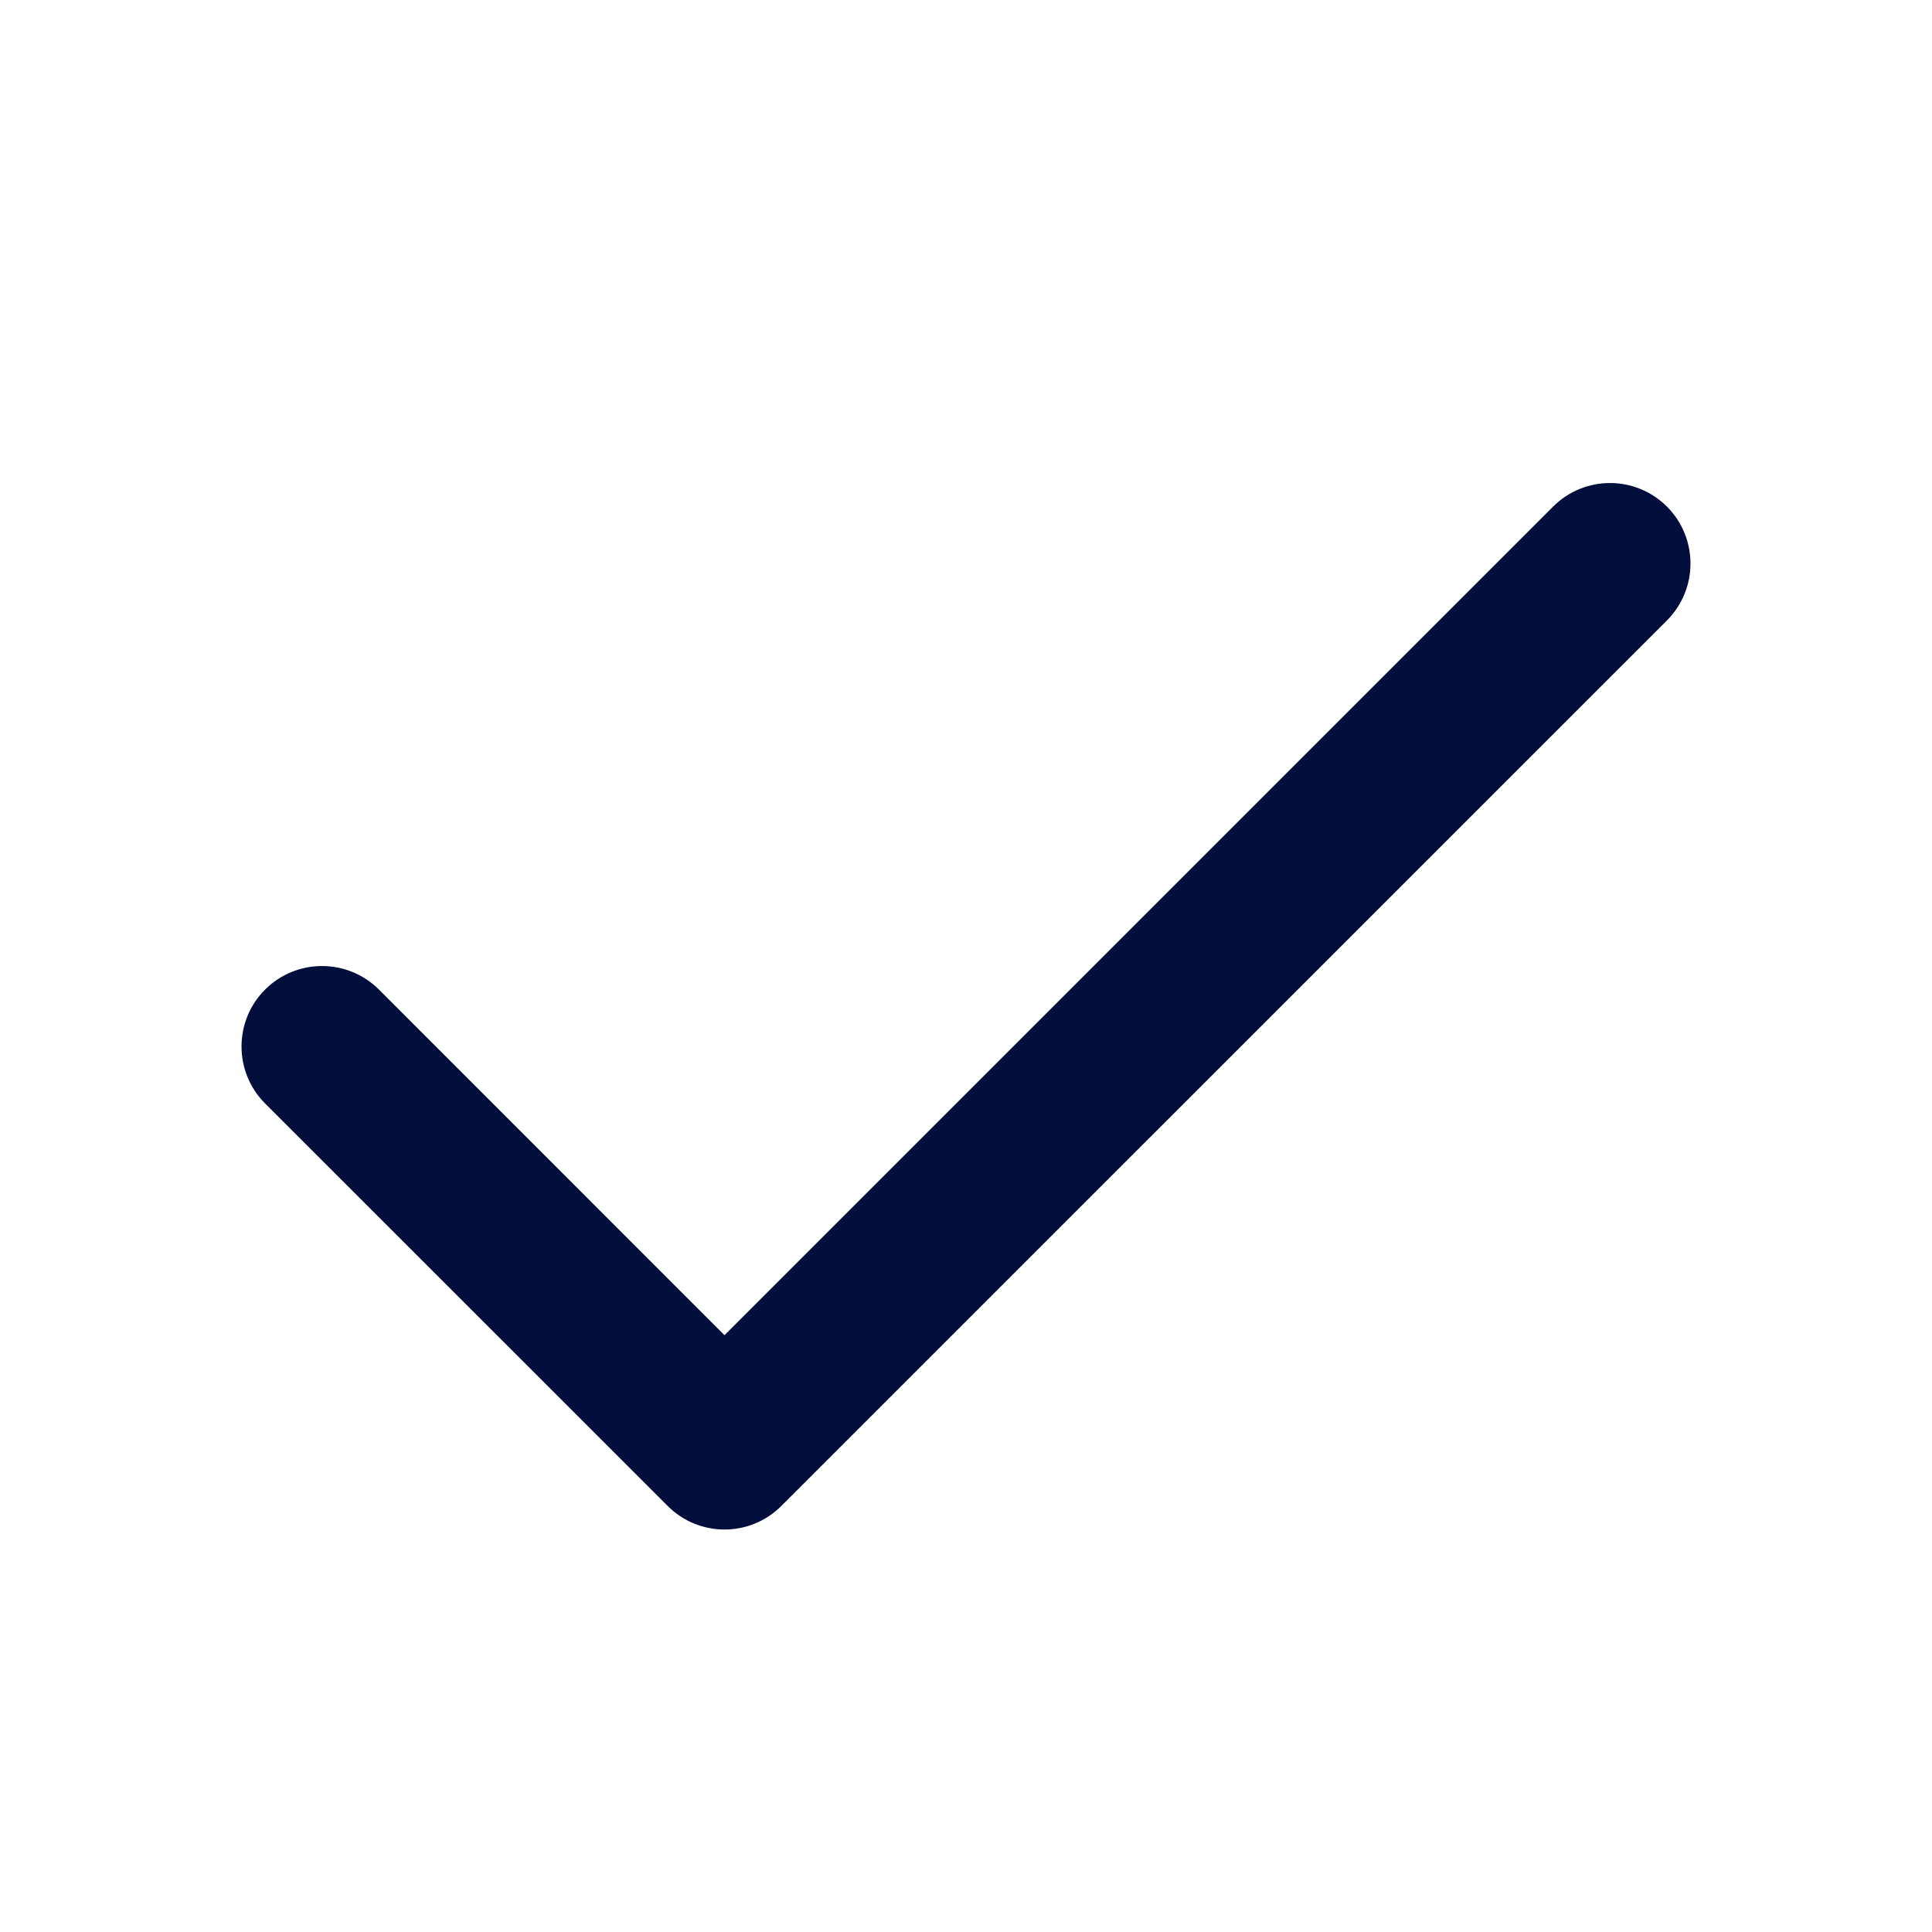
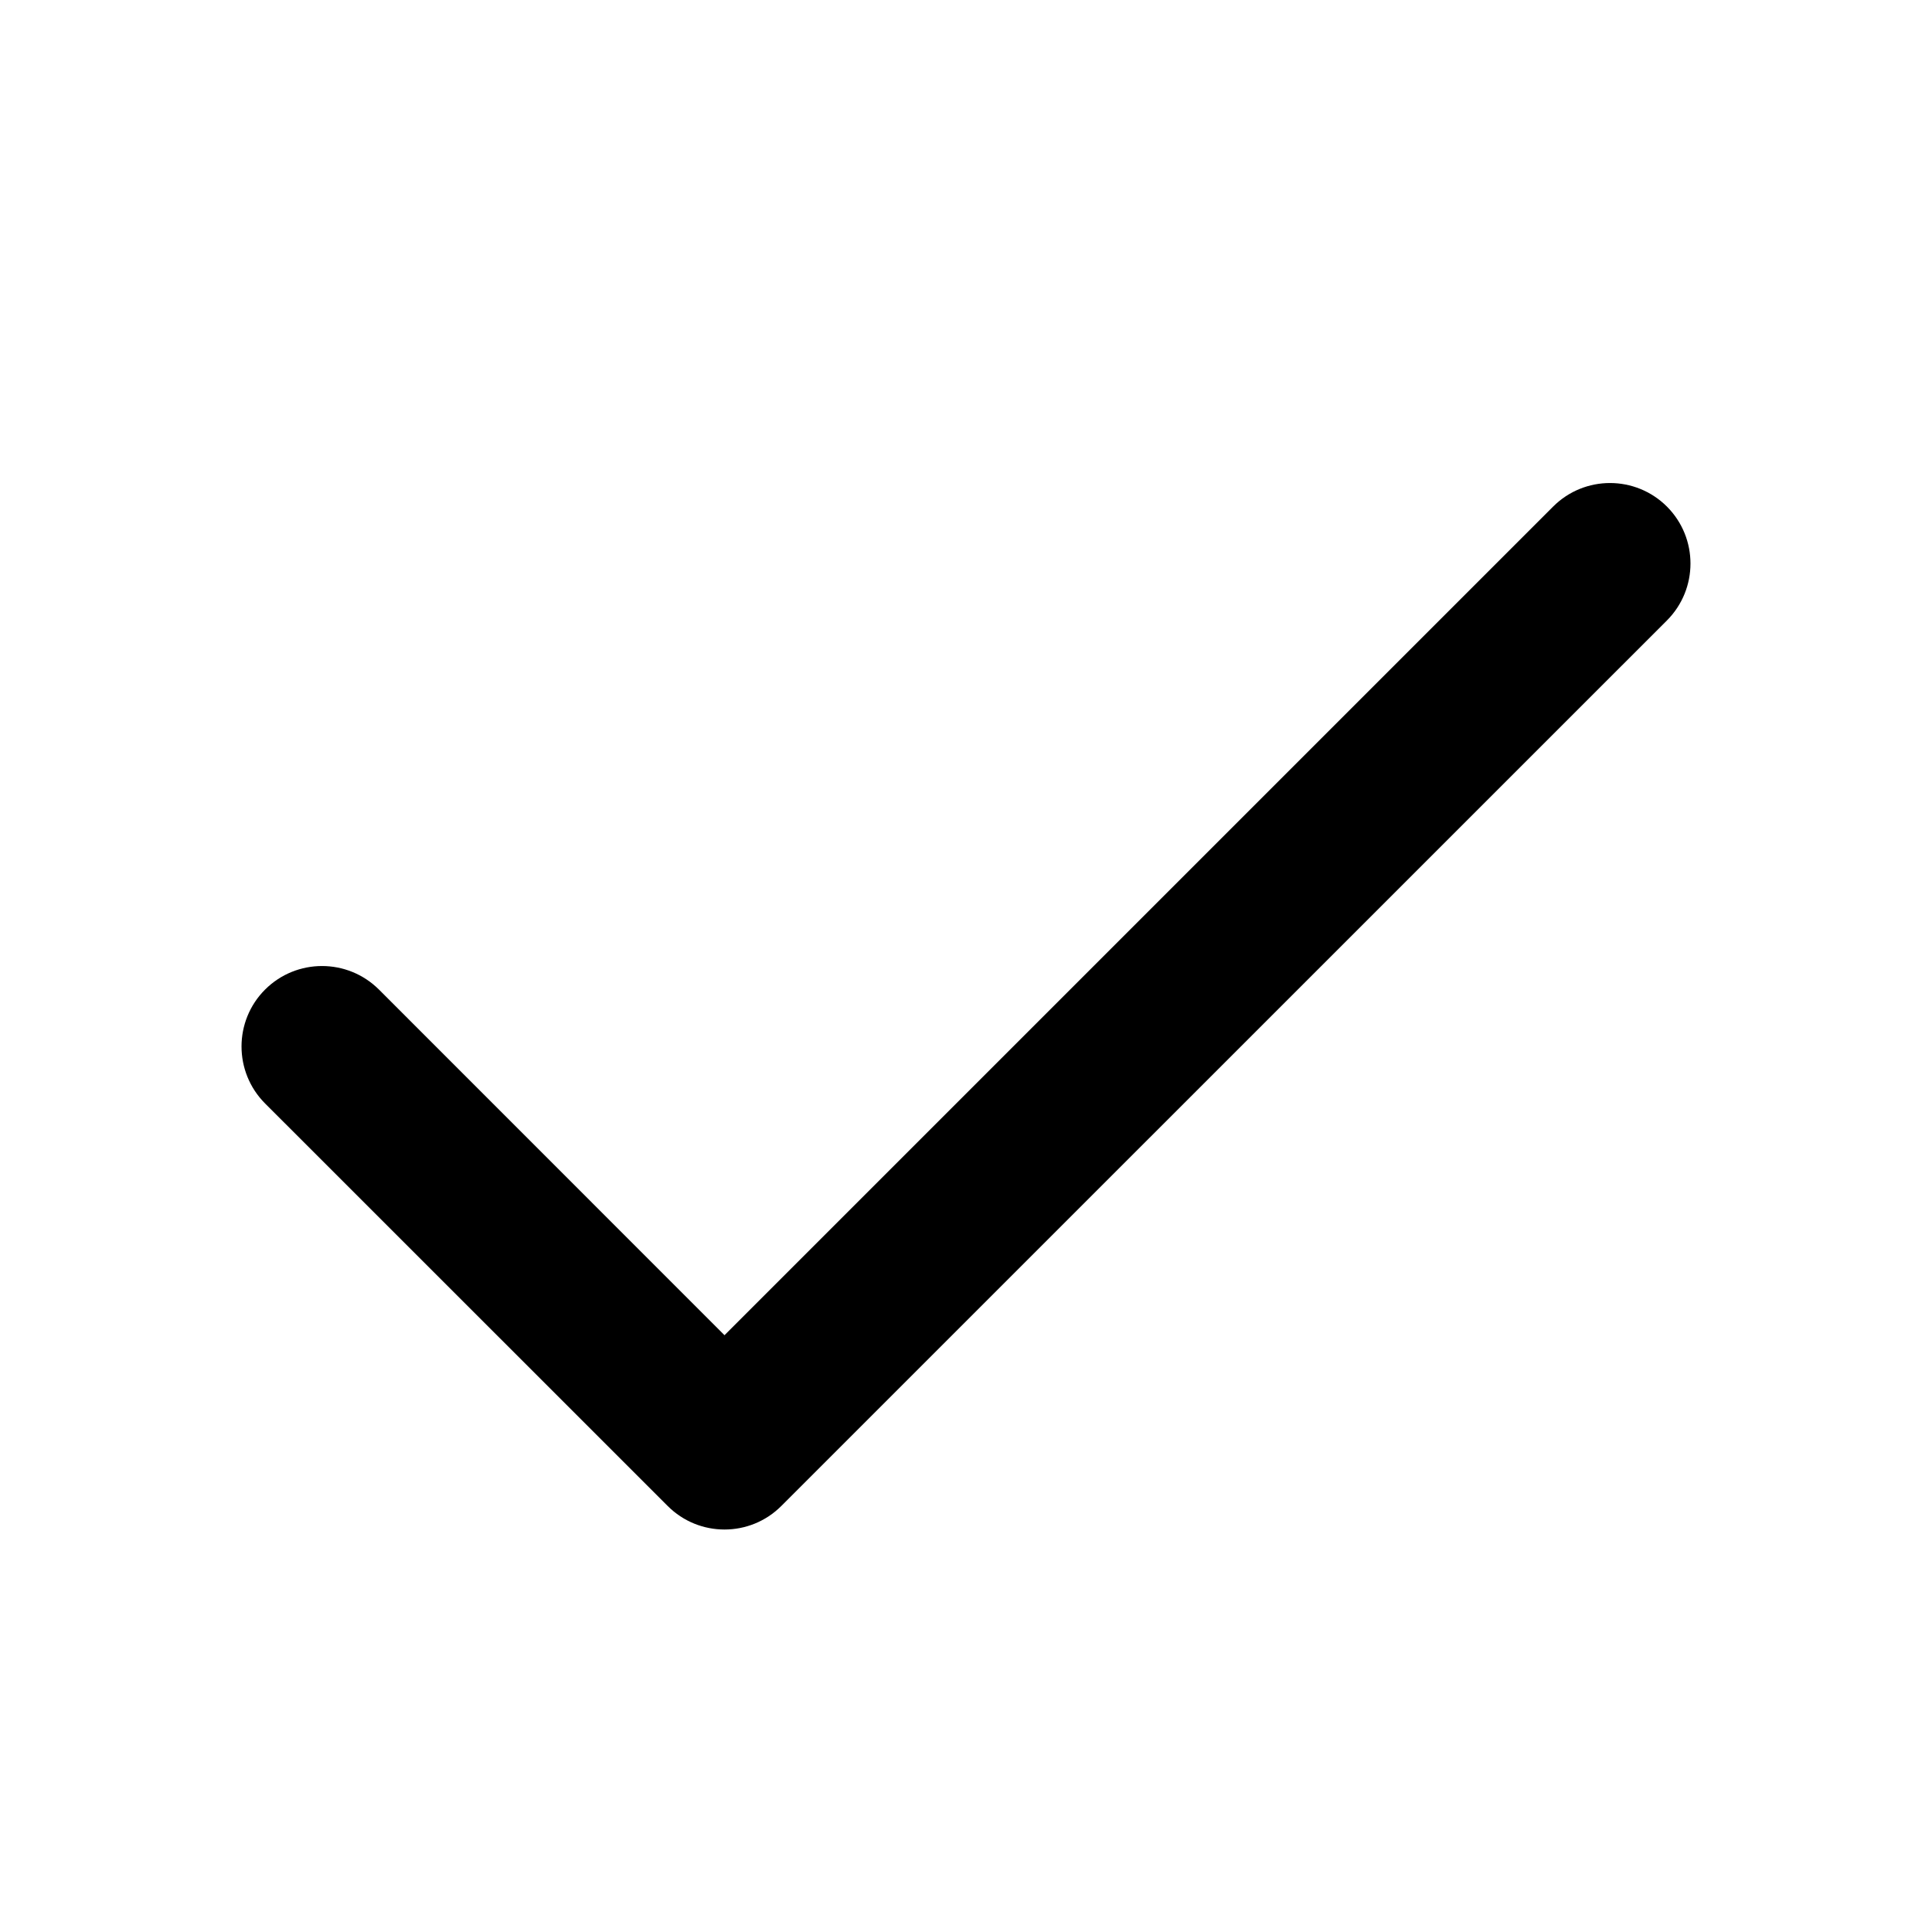
<svg xmlns="http://www.w3.org/2000/svg" width="20" height="20" viewBox="0 0 20 20" fill="none">
-   <path fill-rule="evenodd" clip-rule="evenodd" d="M17.256 5.244C17.581 5.57 17.581 6.097 17.256 6.423L8.089 15.589C7.764 15.915 7.236 15.915 6.911 15.589L2.744 11.423C2.419 11.097 2.419 10.569 2.744 10.244C3.07 9.919 3.597 9.919 3.923 10.244L7.5 13.822L16.078 5.244C16.403 4.919 16.93 4.919 17.256 5.244Z" fill="#020F3C" />
+   <path fill-rule="evenodd" clip-rule="evenodd" d="M17.256 5.244C17.581 5.57 17.581 6.097 17.256 6.423L8.089 15.589C7.764 15.915 7.236 15.915 6.911 15.589L2.744 11.423C2.419 11.097 2.419 10.569 2.744 10.244C3.07 9.919 3.597 9.919 3.923 10.244L7.5 13.822L16.078 5.244C16.403 4.919 16.93 4.919 17.256 5.244Z" fill="currentColor" />
</svg>
